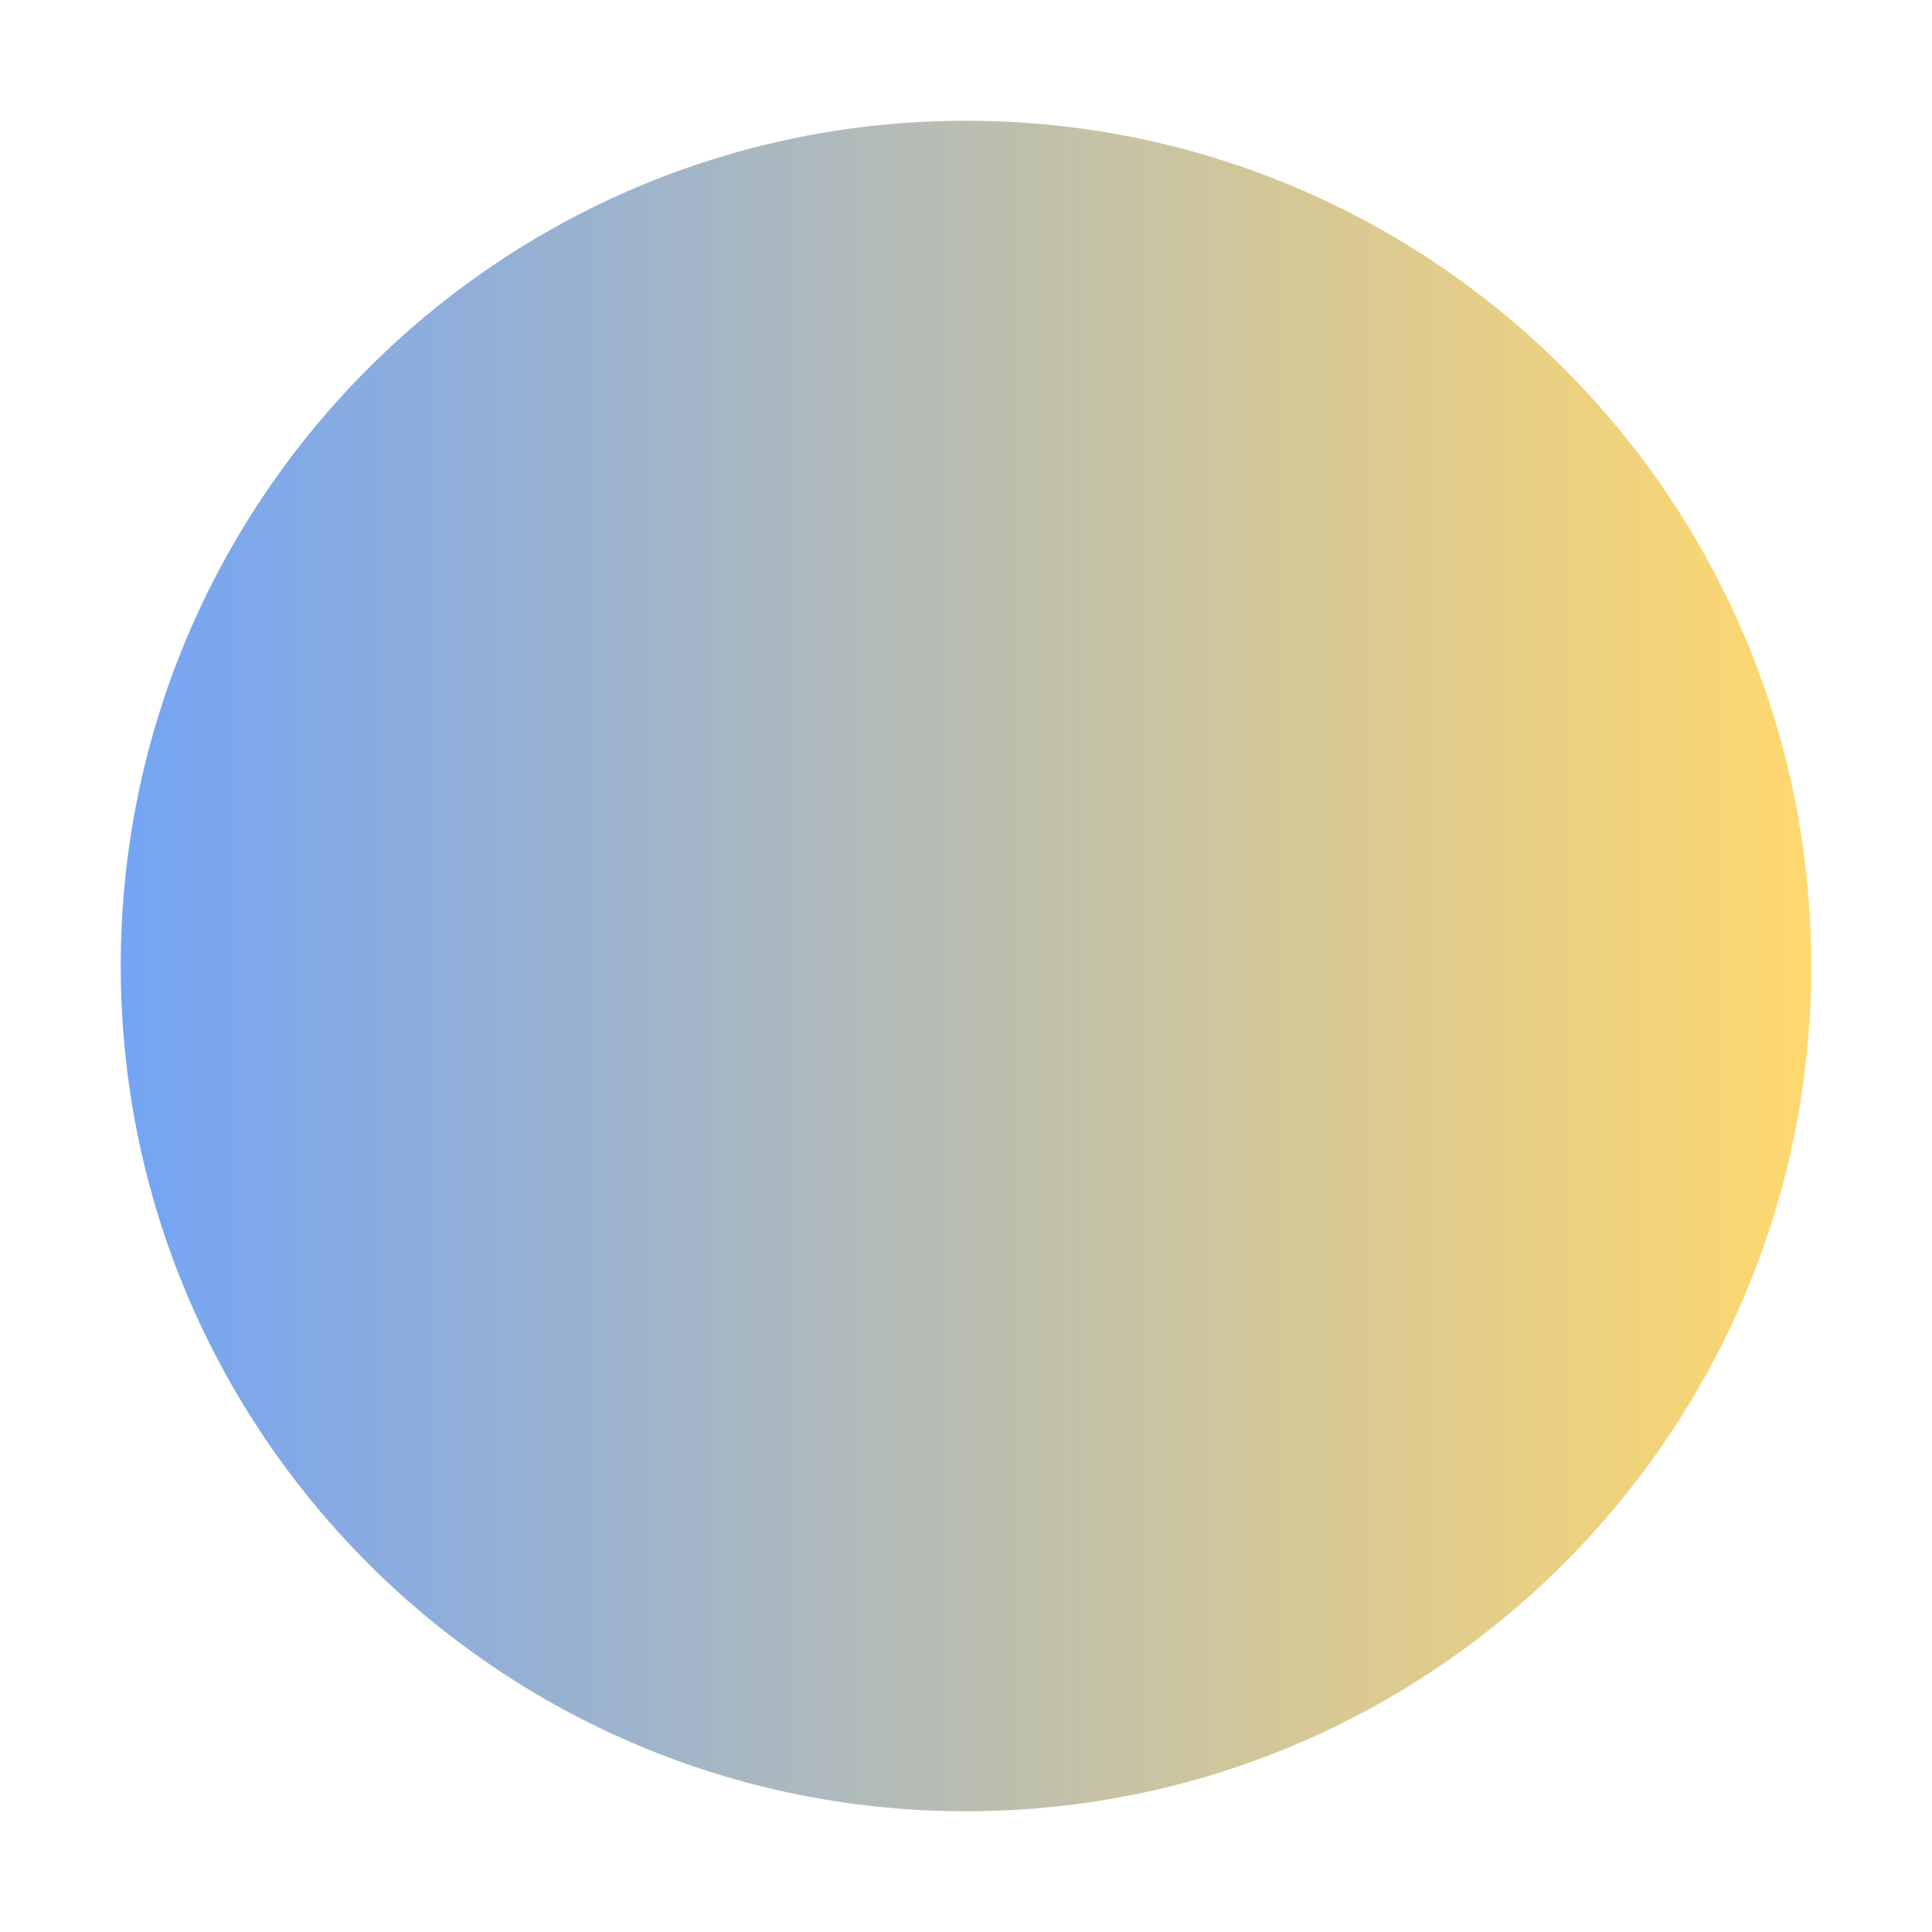
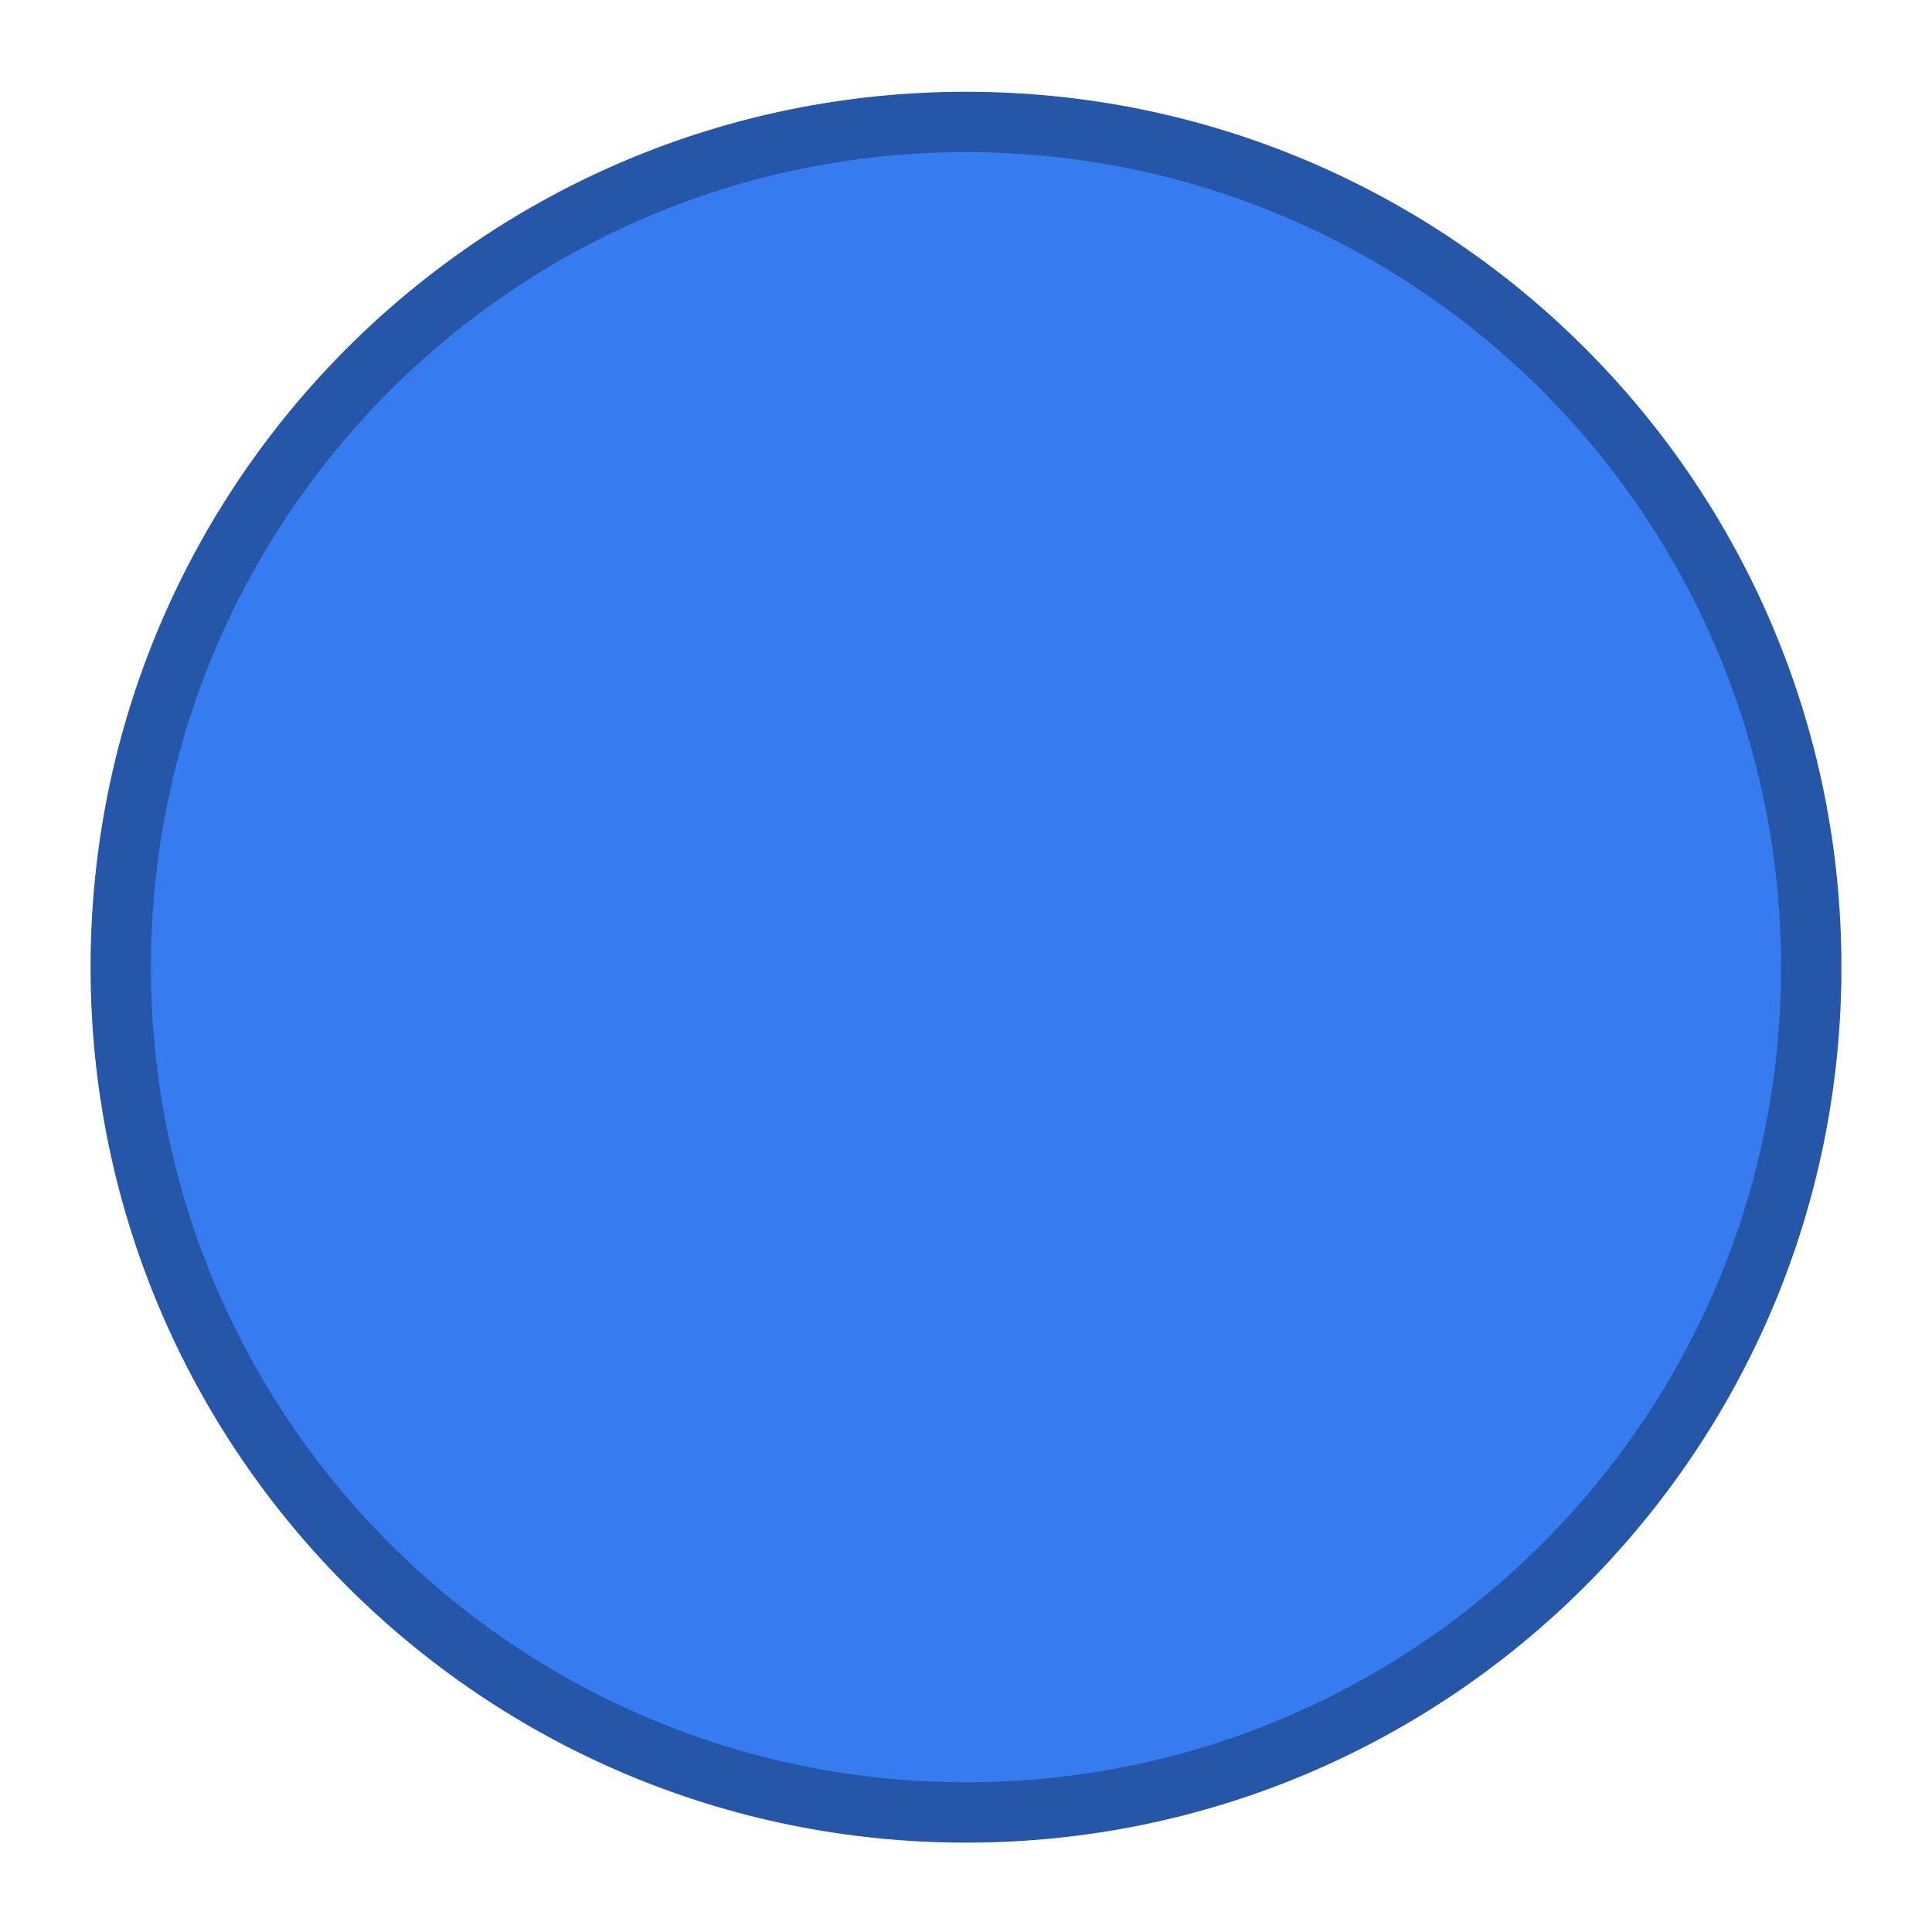
- <svg xmlns="http://www.w3.org/2000/svg" xmlns:xlink="http://www.w3.org/1999/xlink" width="16" height="16" version="1.1">
-   <defs>
-     <linearGradient id="linearGradient1845" x1="616.997" x2="630.997" y1="-177.634" y2="-177.634" gradientTransform="translate(-615.9965,185.6344)" gradientUnits="userSpaceOnUse" xlink:href="#linearGradient1884" />
-     <linearGradient id="linearGradient1884">
-       <stop offset="0" style="stop-color:#74a4f4" />
-       <stop offset="1" style="stop-color:#ffd86e" />
+ <svg xmlns="http://www.w3.org/2000/svg" xmlns:xlink="http://www.w3.org/1999/xlink" id="svg1822" version="1.1" height="16" width="16">
+   <defs id="defs64">
+     <linearGradient id="app-menu">
+       <stop id="stop2" offset="0" style="stop-color:#5ebdab" />
+       <stop id="stop4" offset="1" style="stop-color:#19a187" />
    </linearGradient>
+     <linearGradient id="close-button">
+       <stop id="stop7" offset="0" style="stop-color:#e15e5e" />
+       <stop id="stop9" offset="1" style="stop-color:#d41919" />
+     </linearGradient>
+     <linearGradient id="maximize-button">
+       <stop id="stop12" offset="0" style="stop-color:#72a2f4" />
+       <stop id="stop14" offset="1" style="stop-color:#367bf0" />
+     </linearGradient>
+     <linearGradient id="minimize-button">
+       <stop id="stop17" offset="0" style="stop-color:#fea44c" />
+       <stop id="stop19" offset="1" style="stop-color:#fd7d00" />
+     </linearGradient>
+     <linearGradient id="app-menu-dark">
+       <stop id="stop22" offset="0" style="stop-color:#47b49f" />
+       <stop id="stop24" offset="1" style="stop-color:#19a187" />
+     </linearGradient>
+     <linearGradient id="close-button-dark">
+       <stop id="stop27" offset="0" style="stop-color:#dd4747" />
+       <stop id="stop29" offset="1" style="stop-color:#d41919" />
+     </linearGradient>
+     <linearGradient id="maximize-button-dark">
+       <stop id="stop32" offset="0" style="stop-color:#4a88f1" />
+       <stop id="stop34" offset="1" style="stop-color:#367bf0" />
+     </linearGradient>
+     <linearGradient id="minimize-button-dark">
+       <stop id="stop37" offset="0" style="stop-color:#fd9733" />
+       <stop id="stop39" offset="1" style="stop-color:#fd7d00" />
+     </linearGradient>
+     <linearGradient xlink:href="#minimize-button" gradientUnits="userSpaceOnUse" y2="-177.63" y1="-177.63" x2="602" x1="588" id="linearGradient1827" />
+     <linearGradient xlink:href="#maximize-button" gradientUnits="userSpaceOnUse" y2="-177.63" y1="-177.63" x2="631" x1="617" id="linearGradient1845" />
+     <linearGradient xlink:href="#minimize-button-dark" gradientUnits="userSpaceOnUse" y2="-177.64" y1="-177.64" x2="602" x1="588" id="linearGradient1859" />
+     <linearGradient xlink:href="#minimize-button-dark" gradientUnits="userSpaceOnUse" y2="99" y1="99" x2="381" x1="367" id="linearGradient1861" />
+     <linearGradient xlink:href="#minimize-button-dark" gradientUnits="userSpaceOnUse" y2="116" y1="116" x2="381" x1="367" id="linearGradient1863" />
+     <linearGradient xlink:href="#minimize-button" gradientUnits="userSpaceOnUse" y2="255" y1="255" x2="1383" x1="1369" id="linearGradient1865" />
+     <linearGradient xlink:href="#minimize-button" gradientUnits="userSpaceOnUse" y2="99" y1="99" x2="139" x1="125" id="linearGradient1867" />
+     <linearGradient xlink:href="#maximize-button-dark" gradientUnits="userSpaceOnUse" y2="116" y1="116" x2="401" x1="387" id="linearGradient1877" />
+     <linearGradient xlink:href="#maximize-button-dark" gradientUnits="userSpaceOnUse" y2="99" y1="99" x2="401" x1="387" id="linearGradient1879" />
+     <linearGradient xlink:href="#maximize-button" gradientUnits="userSpaceOnUse" y2="255" y1="255" x2="1383" x1="1369" id="linearGradient1881" />
+     <linearGradient xlink:href="#maximize-button" gradientUnits="userSpaceOnUse" y2="99" y1="99" x2="159" x1="145" id="linearGradient1883" />
+     <linearGradient xlink:href="#close-button" gradientUnits="userSpaceOnUse" y2="65" y1="65" x2="179" x1="165" id="linearGradient1891" />
+     <linearGradient xlink:href="#close-button-dark" gradientUnits="userSpaceOnUse" y2="65" y1="65" x2="421" x1="407" id="linearGradient1901" />
+     <linearGradient xlink:href="#close-button-dark" gradientUnits="userSpaceOnUse" y2="99" y1="99" x2="421" x1="407" id="linearGradient1903" />
+     <linearGradient xlink:href="#close-button-dark" gradientUnits="userSpaceOnUse" y2="116" y1="116" x2="421" x1="407" id="linearGradient1905" />
+     <linearGradient xlink:href="#close-button" gradientUnits="userSpaceOnUse" y2="255" y1="255" x2="1383" x1="1369" id="linearGradient1907" />
+     <linearGradient xlink:href="#close-button" gradientUnits="userSpaceOnUse" y2="99" y1="99" x2="179" x1="165" id="linearGradient1909" />
+     <linearGradient xlink:href="#app-menu" gradientUnits="userSpaceOnUse" y2="65" y1="65" x2="179" x1="165" id="linearGradient1916" />
+     <linearGradient xlink:href="#app-menu" gradientUnits="userSpaceOnUse" gradientTransform="translate(20)" y2="99" y1="99" x2="179" x1="165" id="linearGradient2049" />
+     <linearGradient xlink:href="#maximize-button-dark" gradientUnits="userSpaceOnUse" y2="-177.63" y1="-177.63" x2="631" x1="617" id="linearGradient1953" />
+     <linearGradient xlink:href="#app-menu-dark" gradientUnits="userSpaceOnUse" gradientTransform="translate(20)" y2="99" y1="99" x2="179" x1="165" id="linearGradient1963" />
+     <linearGradient xlink:href="#app-menu-dark" gradientUnits="userSpaceOnUse" y2="65" y1="65" x2="179" x1="165" id="linearGradient1967" />
+     <linearGradient y2="99" x2="179" y1="99" x1="165" gradientTransform="translate(20)" gradientUnits="userSpaceOnUse" id="linearGradient1828" xlink:href="#app-menu" />
+     <linearGradient y2="99" x2="179" y1="99" x1="165" gradientTransform="translate(20)" gradientUnits="userSpaceOnUse" id="linearGradient1830" xlink:href="#app-menu-dark" />
  </defs>
-   <path style="fill:url(#linearGradient1845)" d="M 8,1 A 7,7 0 0 0 1,8 7,7 0 0 0 8,15 7,7 0 0 0 15,8 7,7 0 0 0 8,1 Z" />
+   <g id="g1820" transform="translate(-378,90.64)">
+     <g transform="translate(-238,95)" id="titlebutton-maximize-darkest">
+       <rect id="rect1676" style="fill:none" height="16" width="16" y="-185.64" x="616" />
+       <path id="path1678" style="fill:#367bf0;stroke:#2656a8;stroke-width:0.5" d="m 624,-184.63 c -3.866,0 -7,3.134 -7,7 0,3.866 3.134,7 7,7 3.866,0 7,-3.134 7,-7 0,-3.866 -3.134,-7 -7,-7 z" />
+     </g>
+   </g>
</svg>
